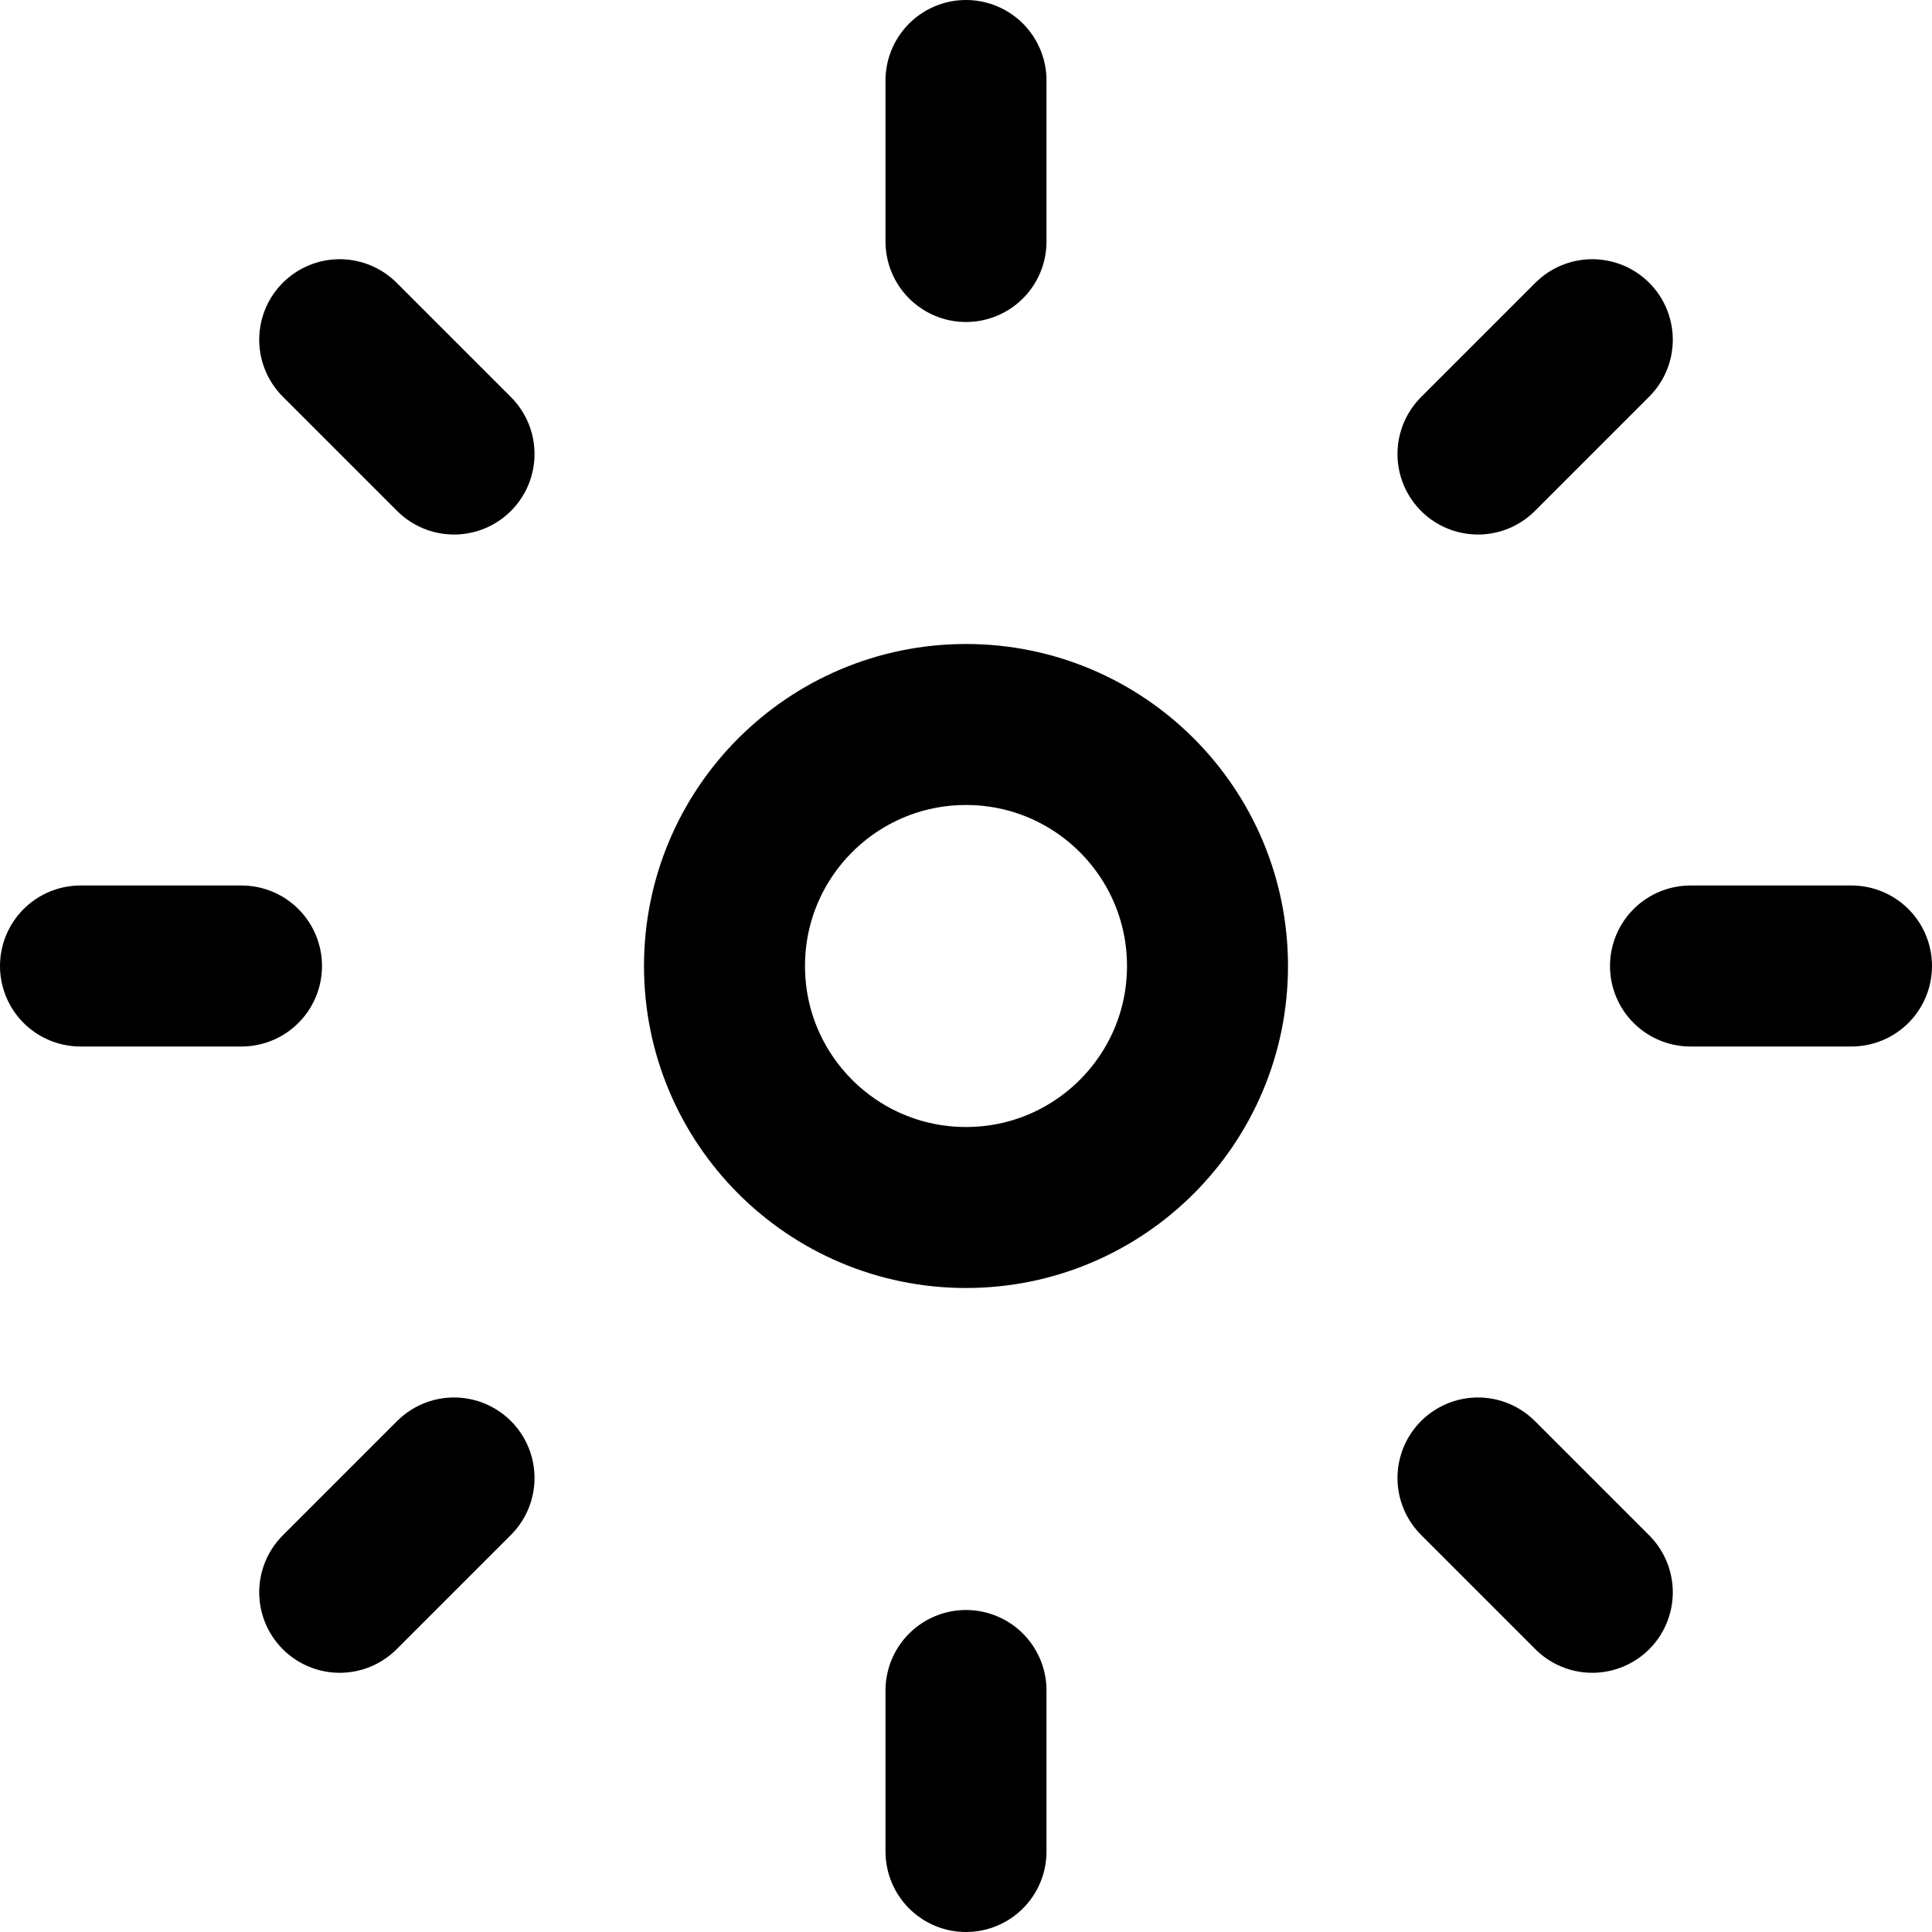
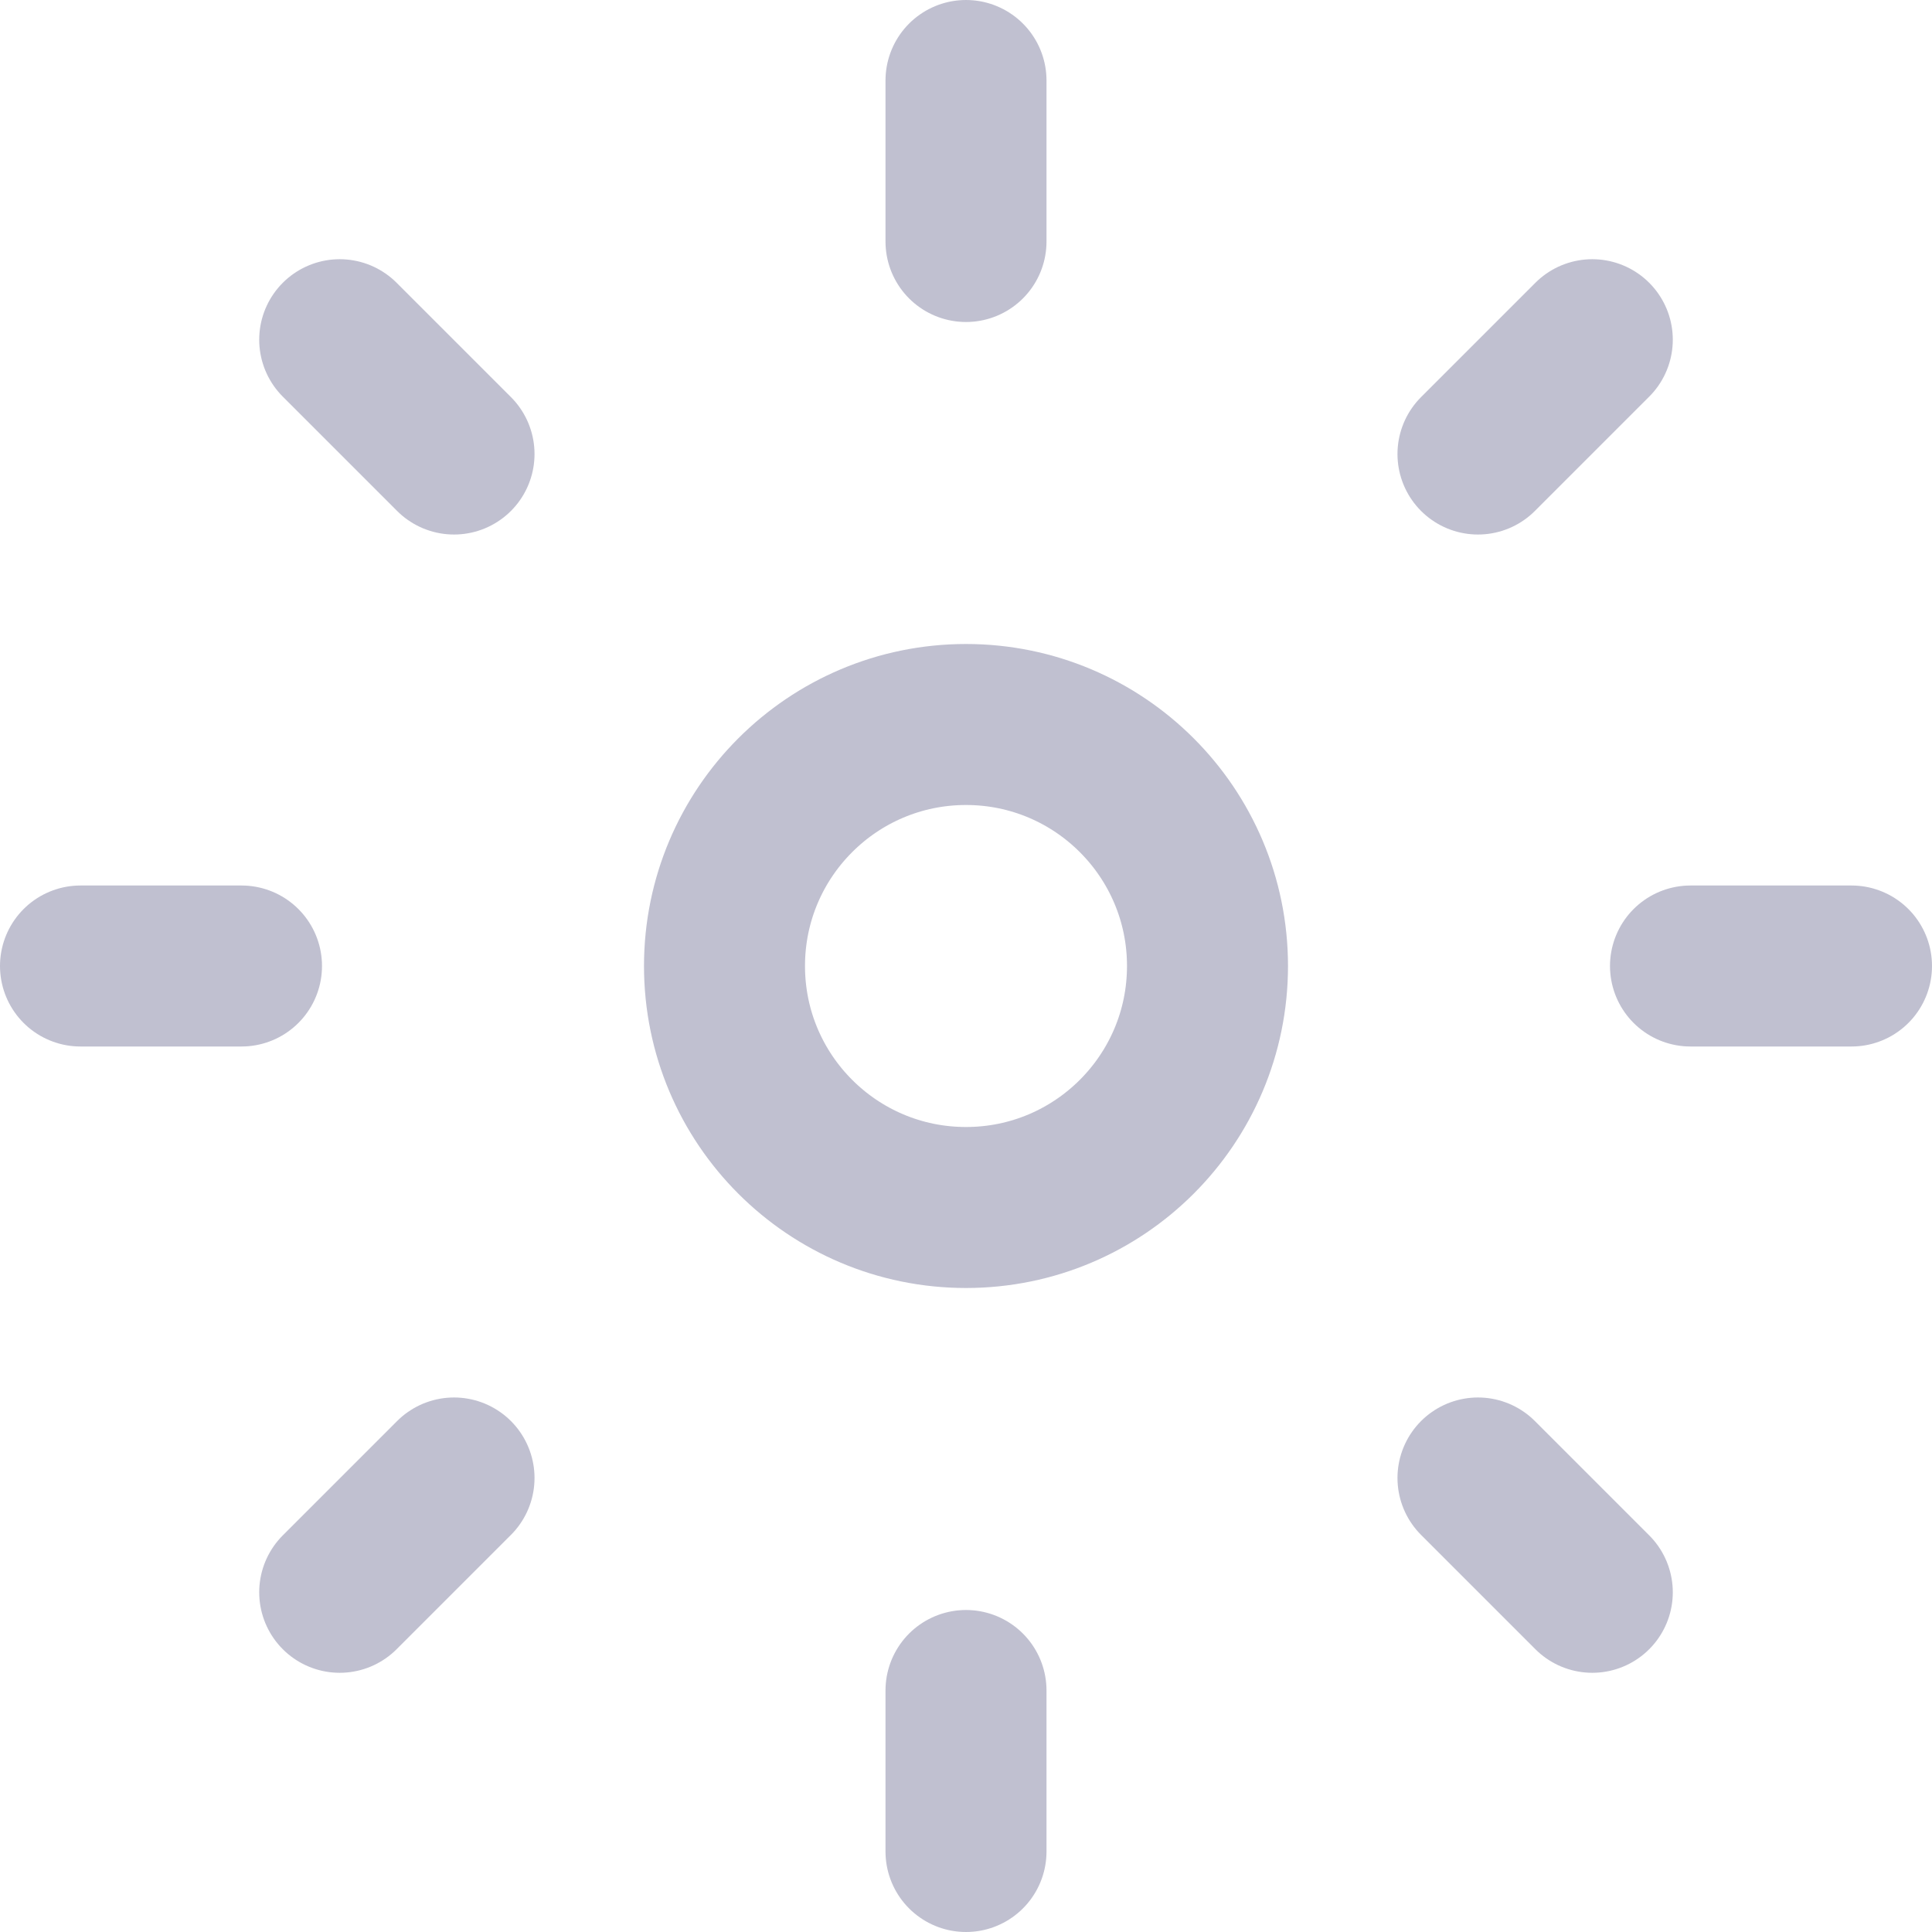
- <svg xmlns="http://www.w3.org/2000/svg" viewBox="0 0 24 24" fill="none" stroke="currentColor" stroke-width="2" stroke-linecap="round" stroke-linejoin="round">
+ <svg xmlns="http://www.w3.org/2000/svg" viewBox="0 0 24 24" fill="none" stroke="#C0C0D0" stroke-width="2" stroke-linecap="round" stroke-linejoin="round">
  <circle cx="12" cy="12" r="3" />
  <path d="M12 1v2M12 21v2M4.22 4.22l1.42 1.42M18.36 18.36l1.42 1.42M1 12h2M21 12h2M4.22 19.78l1.42-1.42M18.36 5.64l1.42-1.42" />
</svg>
